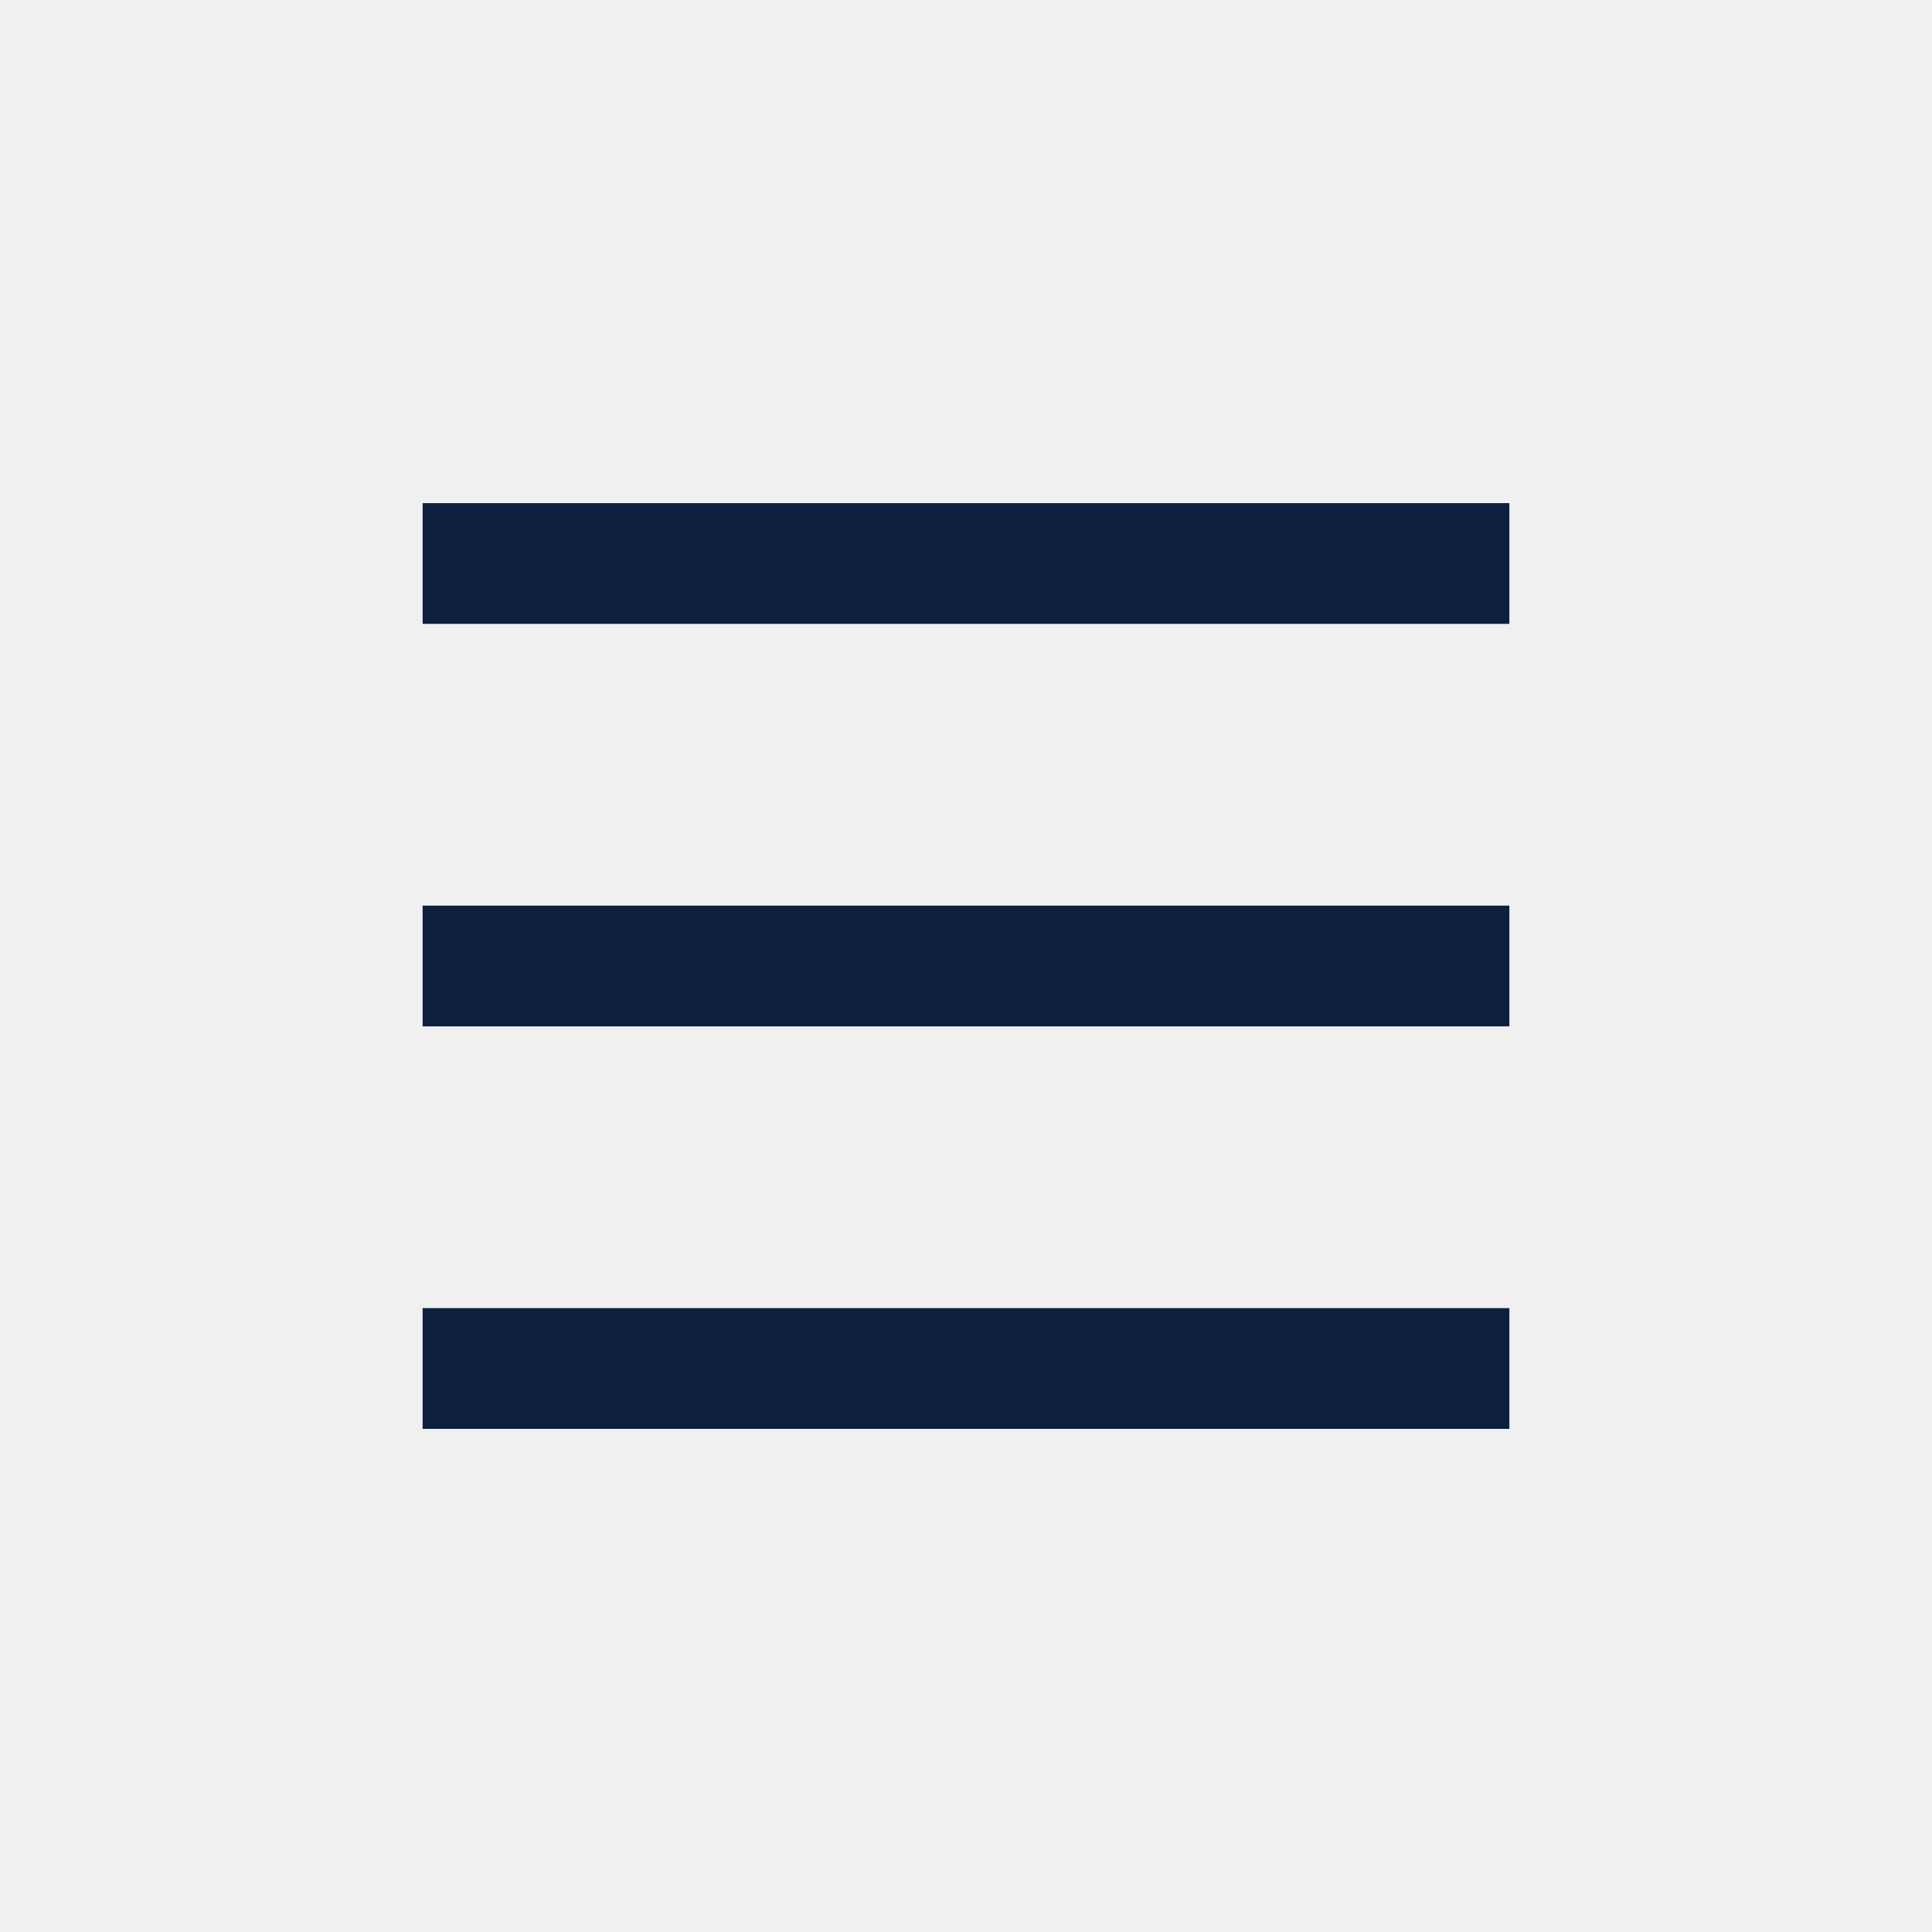
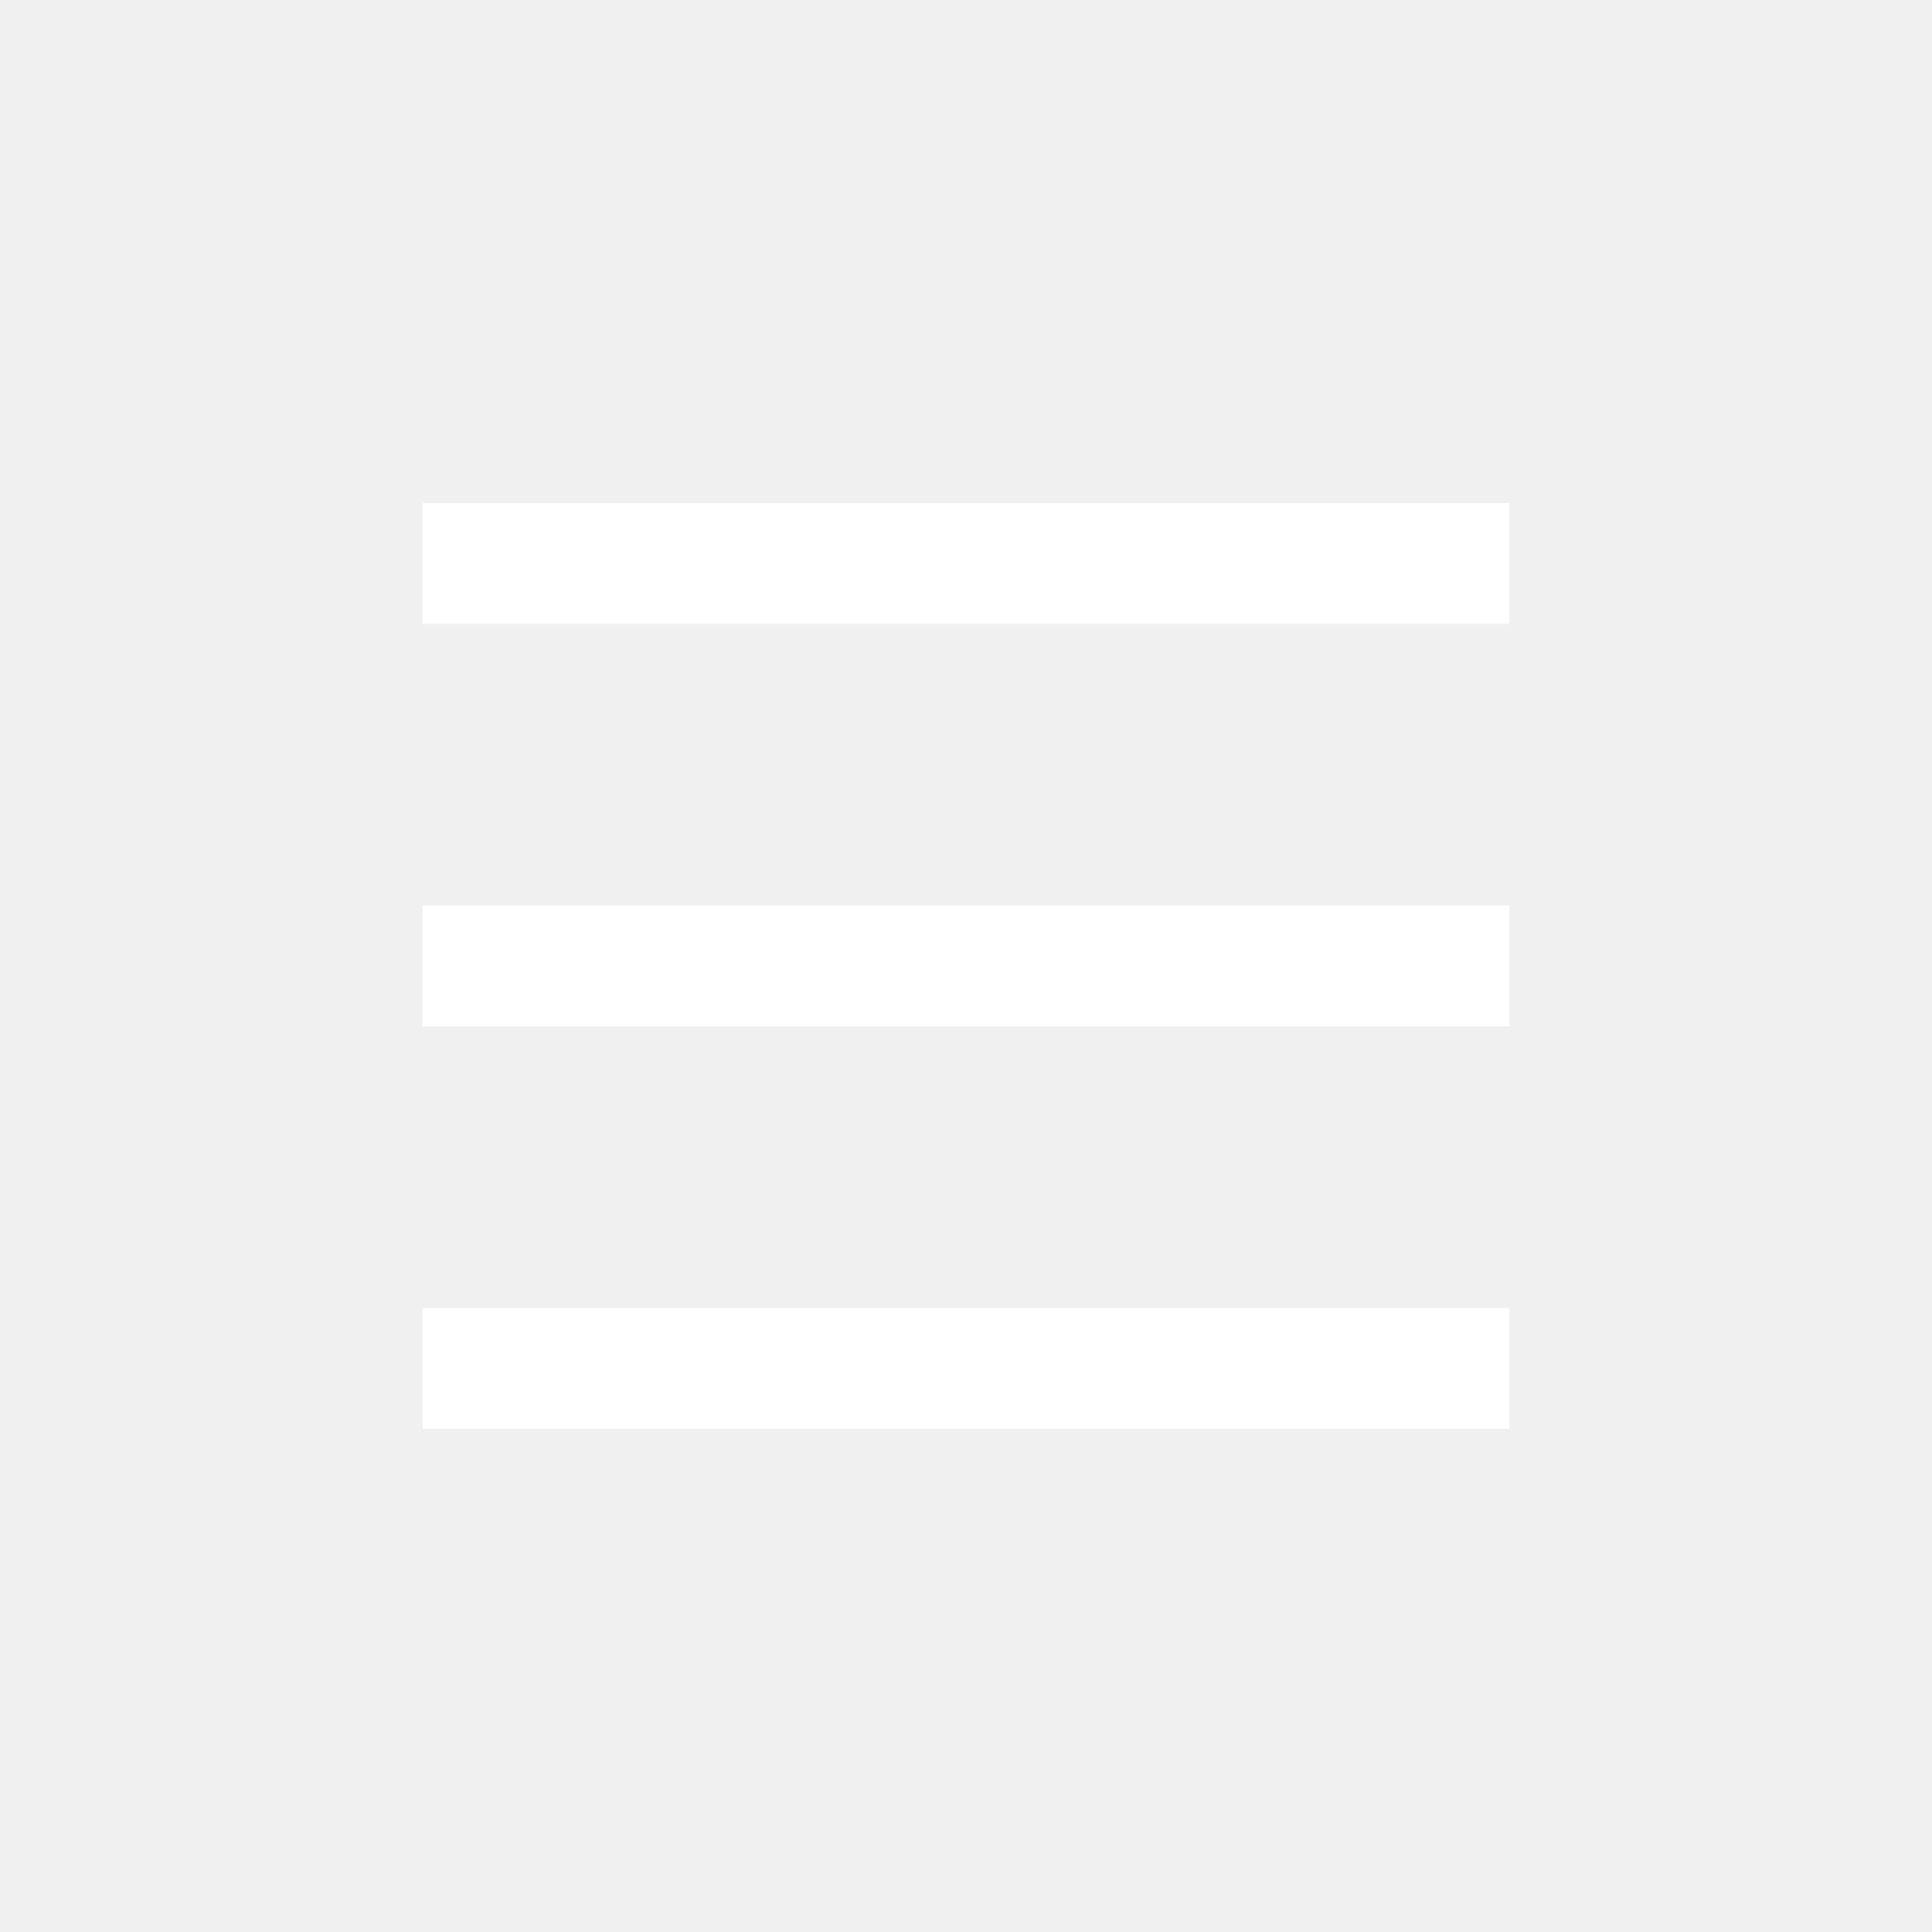
- <svg xmlns="http://www.w3.org/2000/svg" role="img" width="24" height="24" viewBox="0 0 24 24" aria-labelledby="hamburgerIconTitle" stroke="#0D203F" stroke-width="1.5" stroke-linecap="square" stroke-linejoin="miter" fill="none" color="#0D203F">
+ <svg xmlns="http://www.w3.org/2000/svg" role="img" width="24" height="24" viewBox="0 0 24 24" aria-labelledby="hamburgerIconTitle" stroke="#fff" stroke-width="1.5" stroke-linecap="square" stroke-linejoin="miter" fill="none" color="#fff">
  <path d="M6 7L18 7M6 12L18 12M6 17L18 17" />
</svg>
